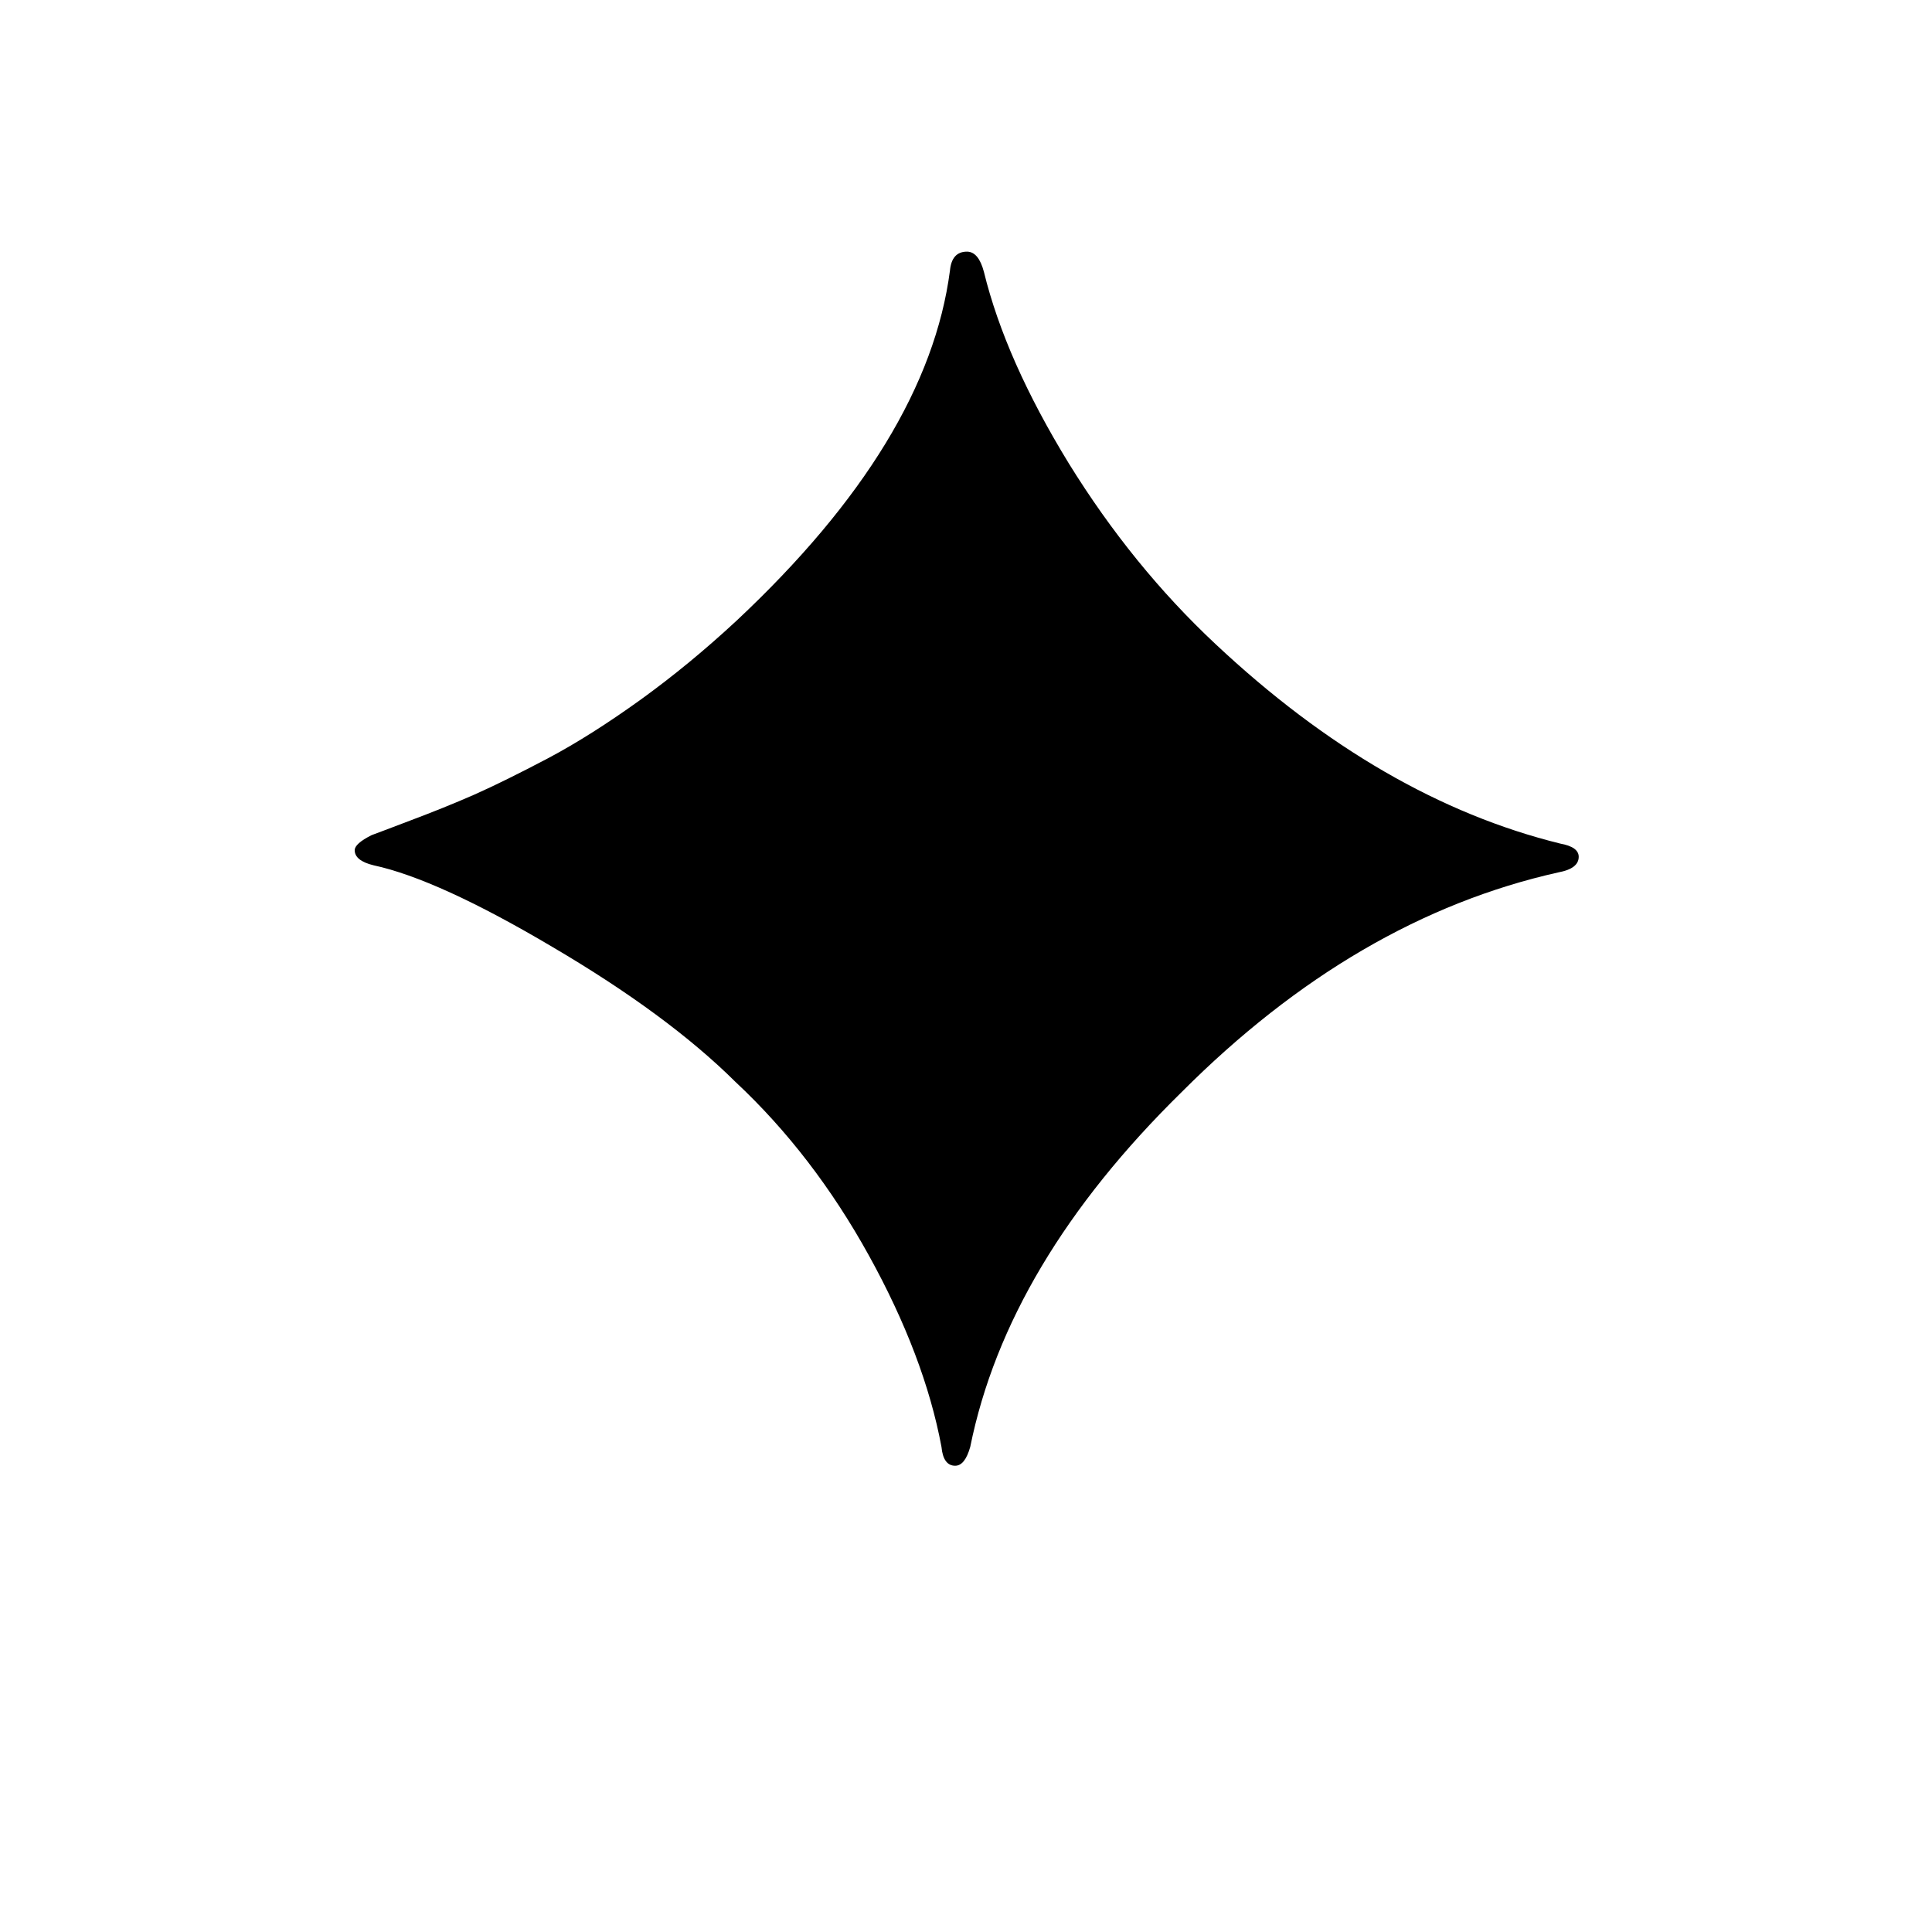
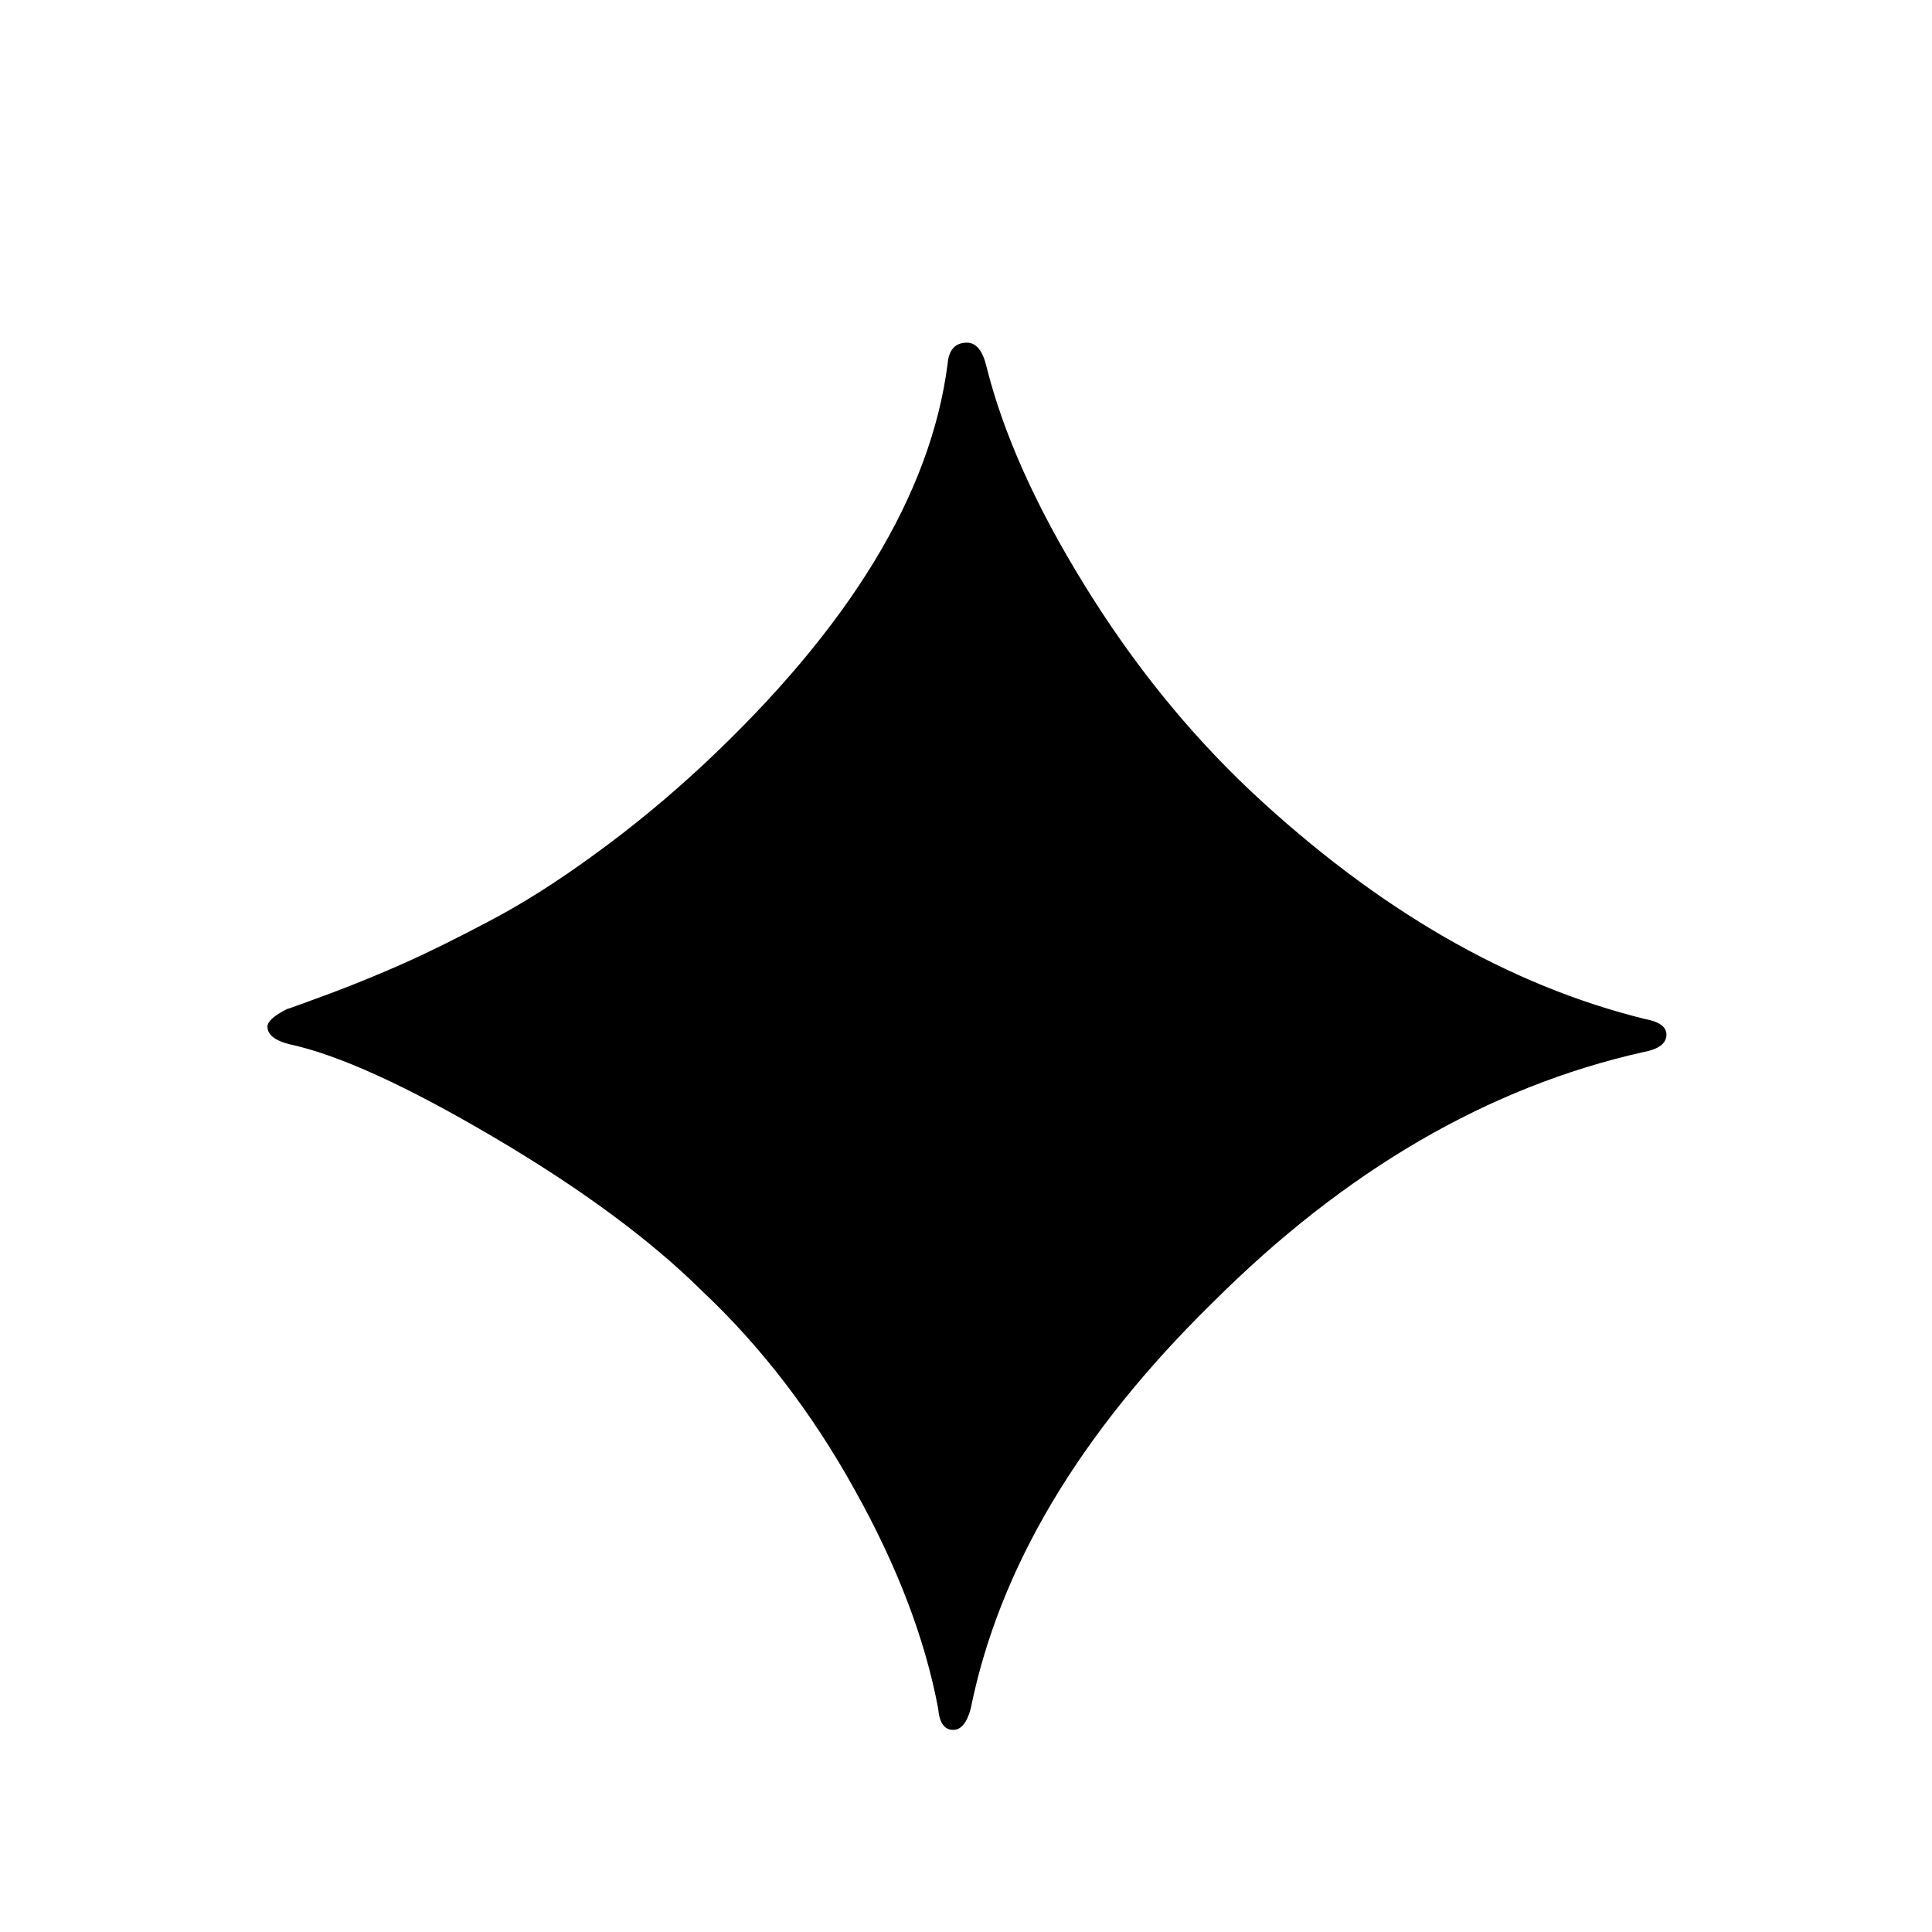
<svg xmlns="http://www.w3.org/2000/svg" viewBox="0 0 64 64">
  <style>
    @font-face {
      font-family: 'NotoSerifJP';
      src: local('Noto Serif JP'), local('NotoSerifJP');
    }
    text { font-family: 'NotoSerifJP', serif; }
  </style>
-   <text x="50%" y="50%" font-size="56" text-anchor="middle" dominant-baseline="middle" alignment-baseline="middle" fill="#000" font-weight="700">✦</text>
+   <text x="50%" y="60%" font-size="64" text-anchor="middle" dominant-baseline="middle" alignment-baseline="middle" fill="#000" font-weight="700">✦</text>
</svg>
